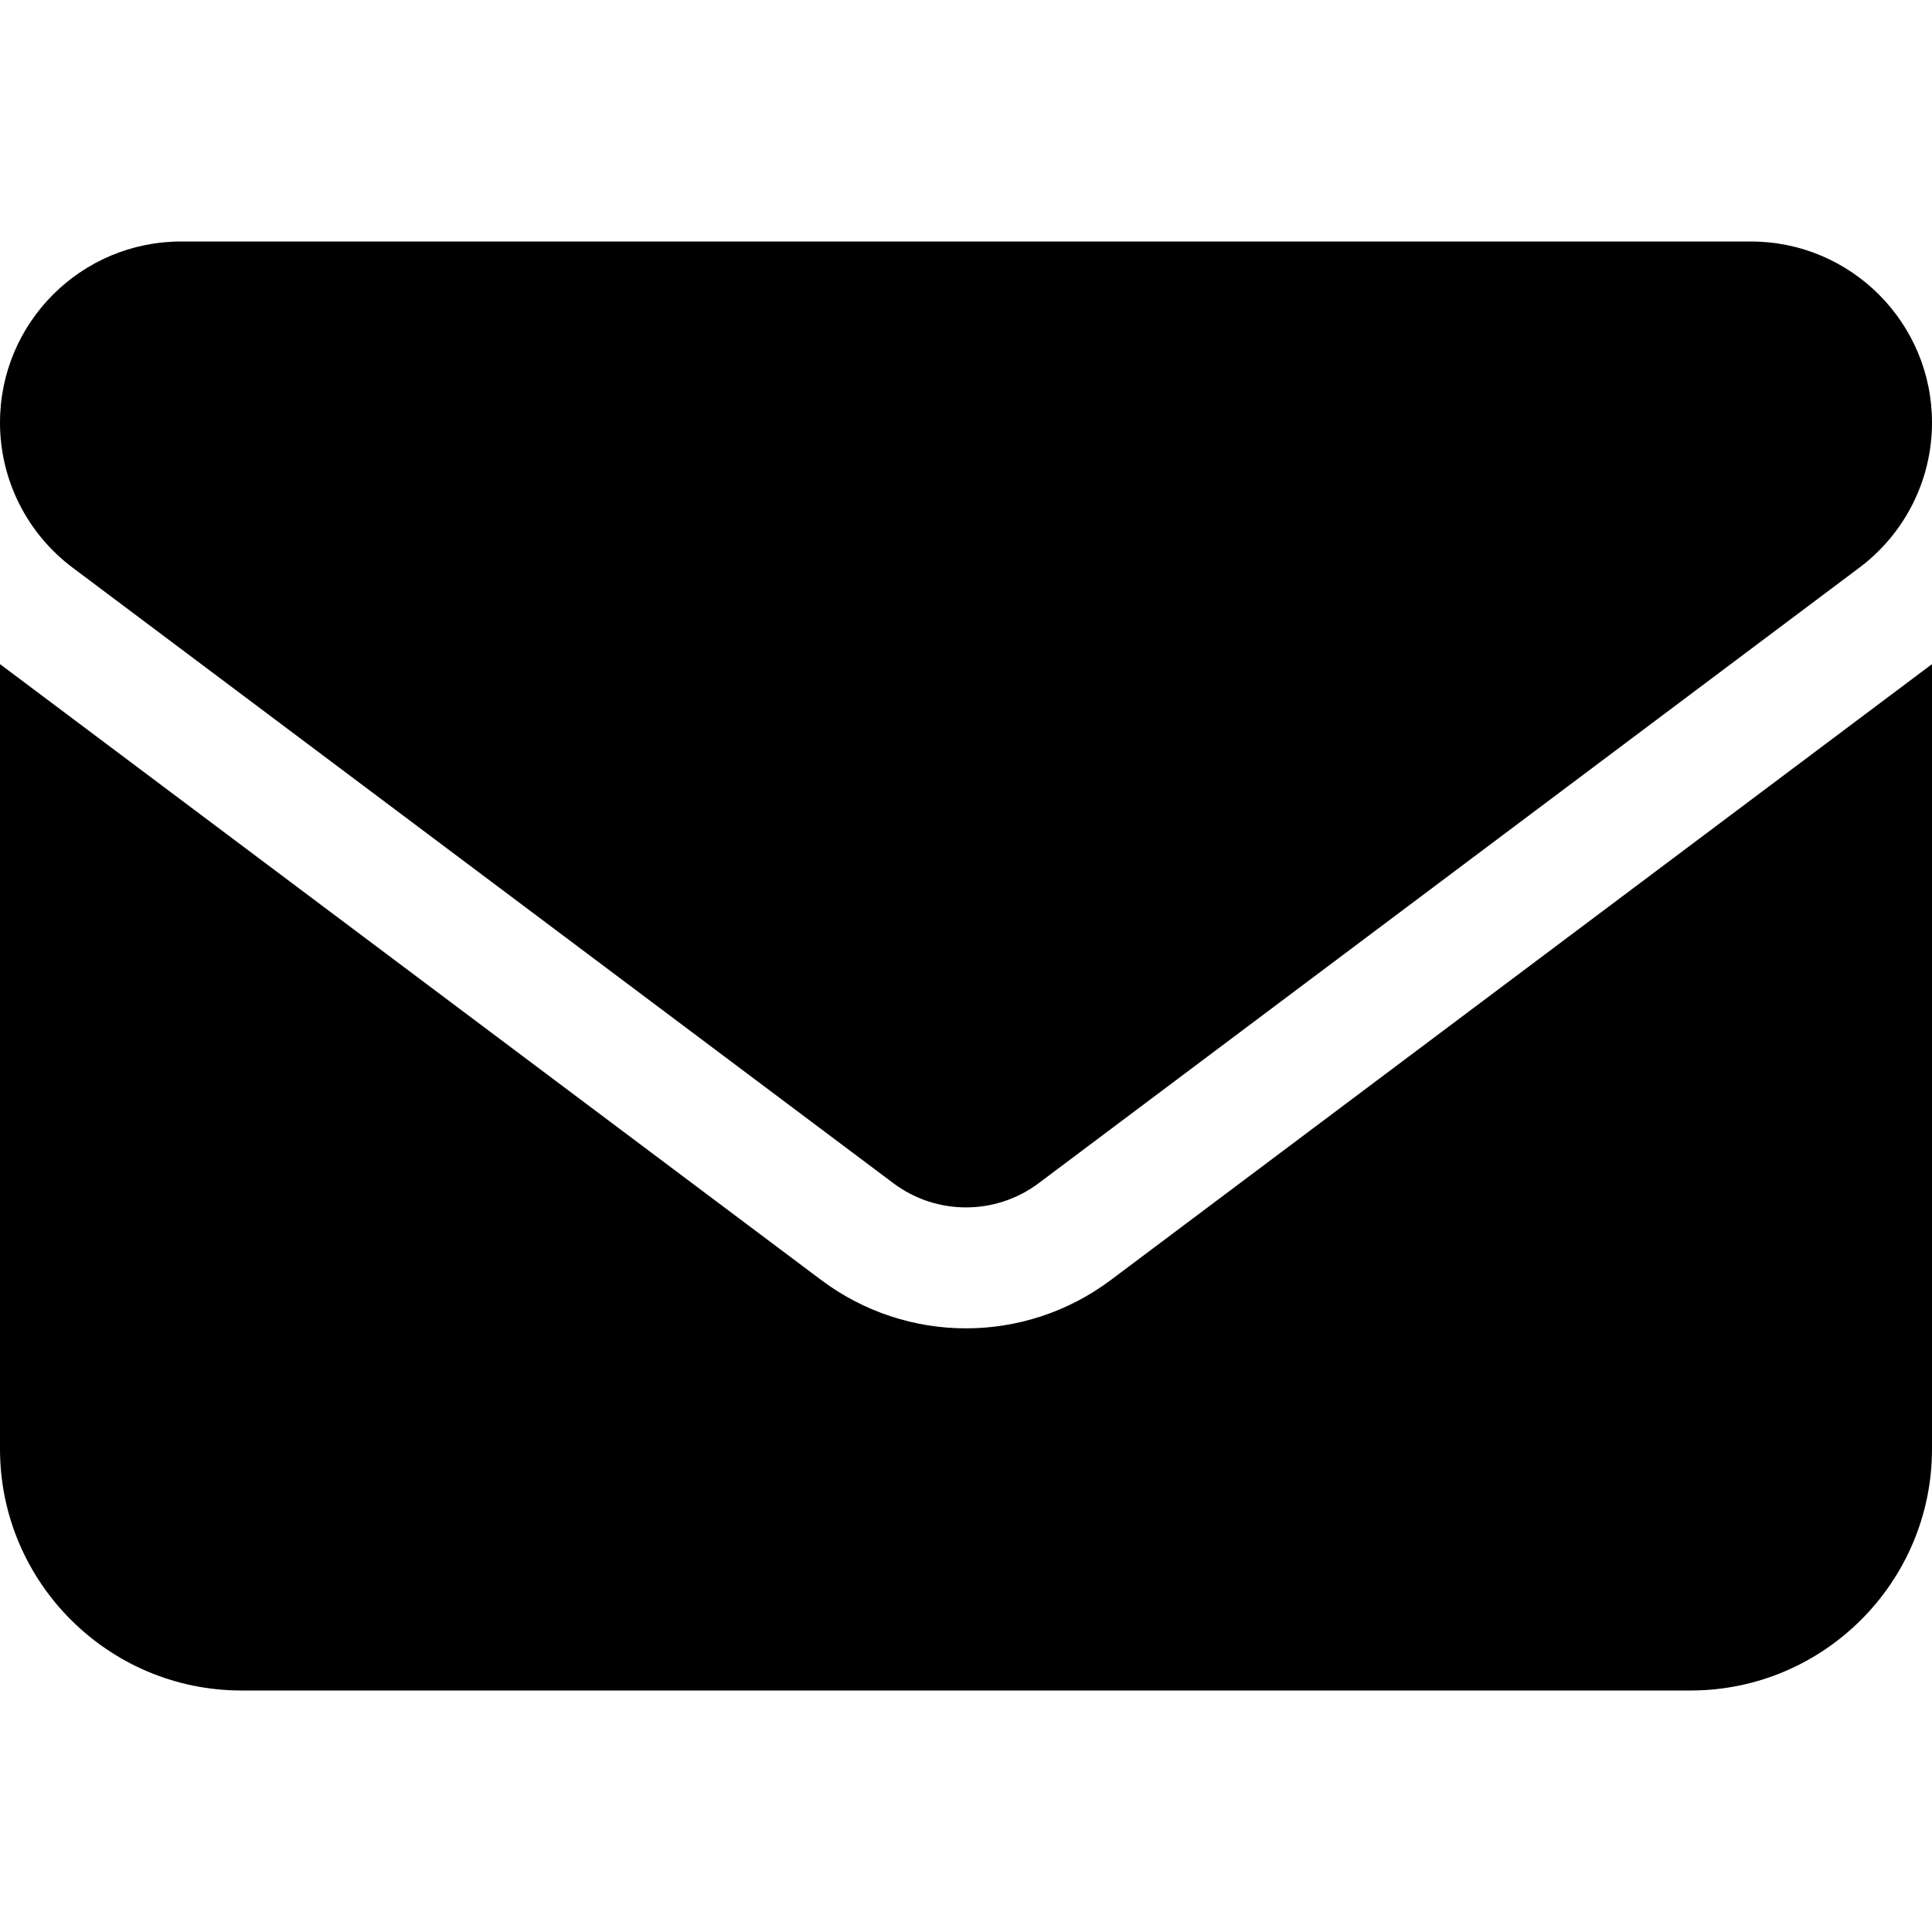
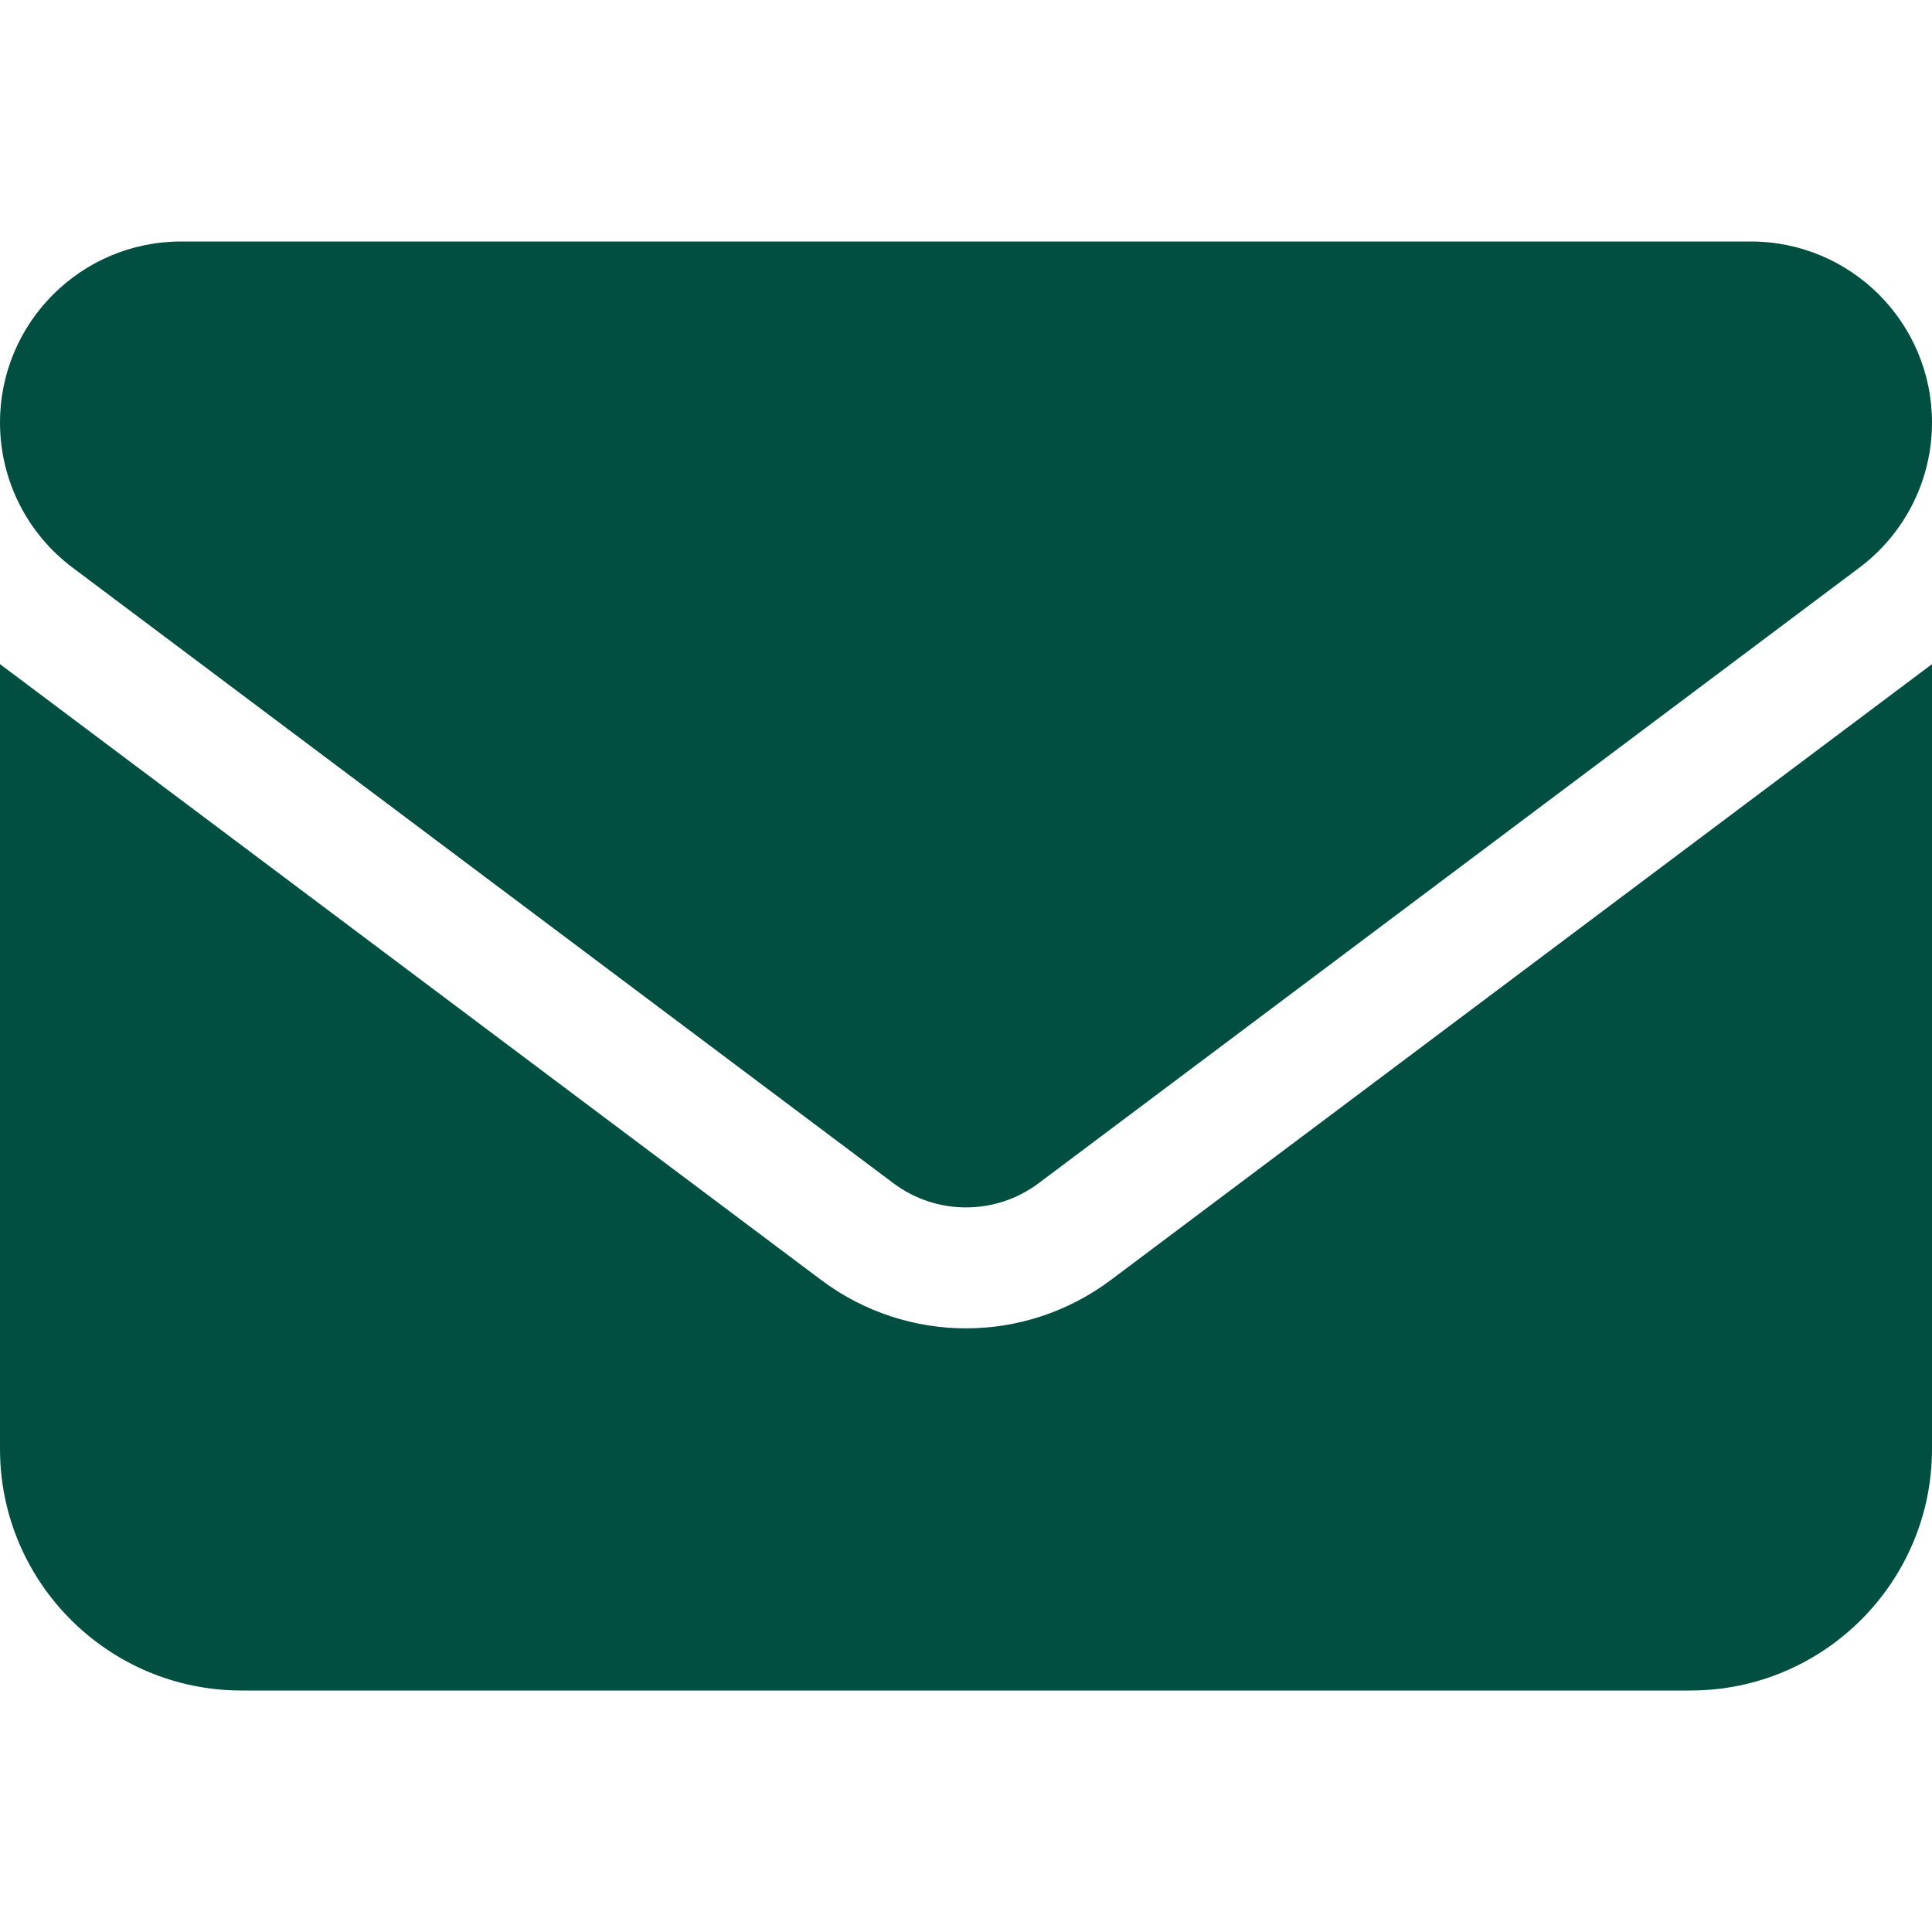
<svg xmlns="http://www.w3.org/2000/svg" viewBox="0 0 512 512">
-   <path d="M48 64C21.5 64 0 85.5 0 112c0 15.1 7.1 29.3 19.2 38.4L236.8 313.6c11.4 8.5 27 8.5 38.4 0L492.8 150.4c12.1-9.1 19.2-23.3 19.2-38.4c0-26.5-21.5-48-48-48H48zM0 176V384c0 35.3 28.7 64 64 64H448c35.3 0 64-28.7 64-64V176L294.4 339.2c-22.8 17.1-54 17.1-76.8 0L0 176z" />
+   <path fill="#014f41" d="M48 64C21.5 64 0 85.5 0 112c0 15.1 7.1 29.3 19.2 38.4L236.8 313.6c11.4 8.5 27 8.5 38.4 0L492.8 150.4c12.1-9.1 19.2-23.3 19.2-38.4c0-26.5-21.5-48-48-48H48zM0 176V384c0 35.3 28.7 64 64 64H448c35.3 0 64-28.7 64-64V176L294.4 339.2c-22.8 17.1-54 17.1-76.8 0L0 176z" />
</svg>
